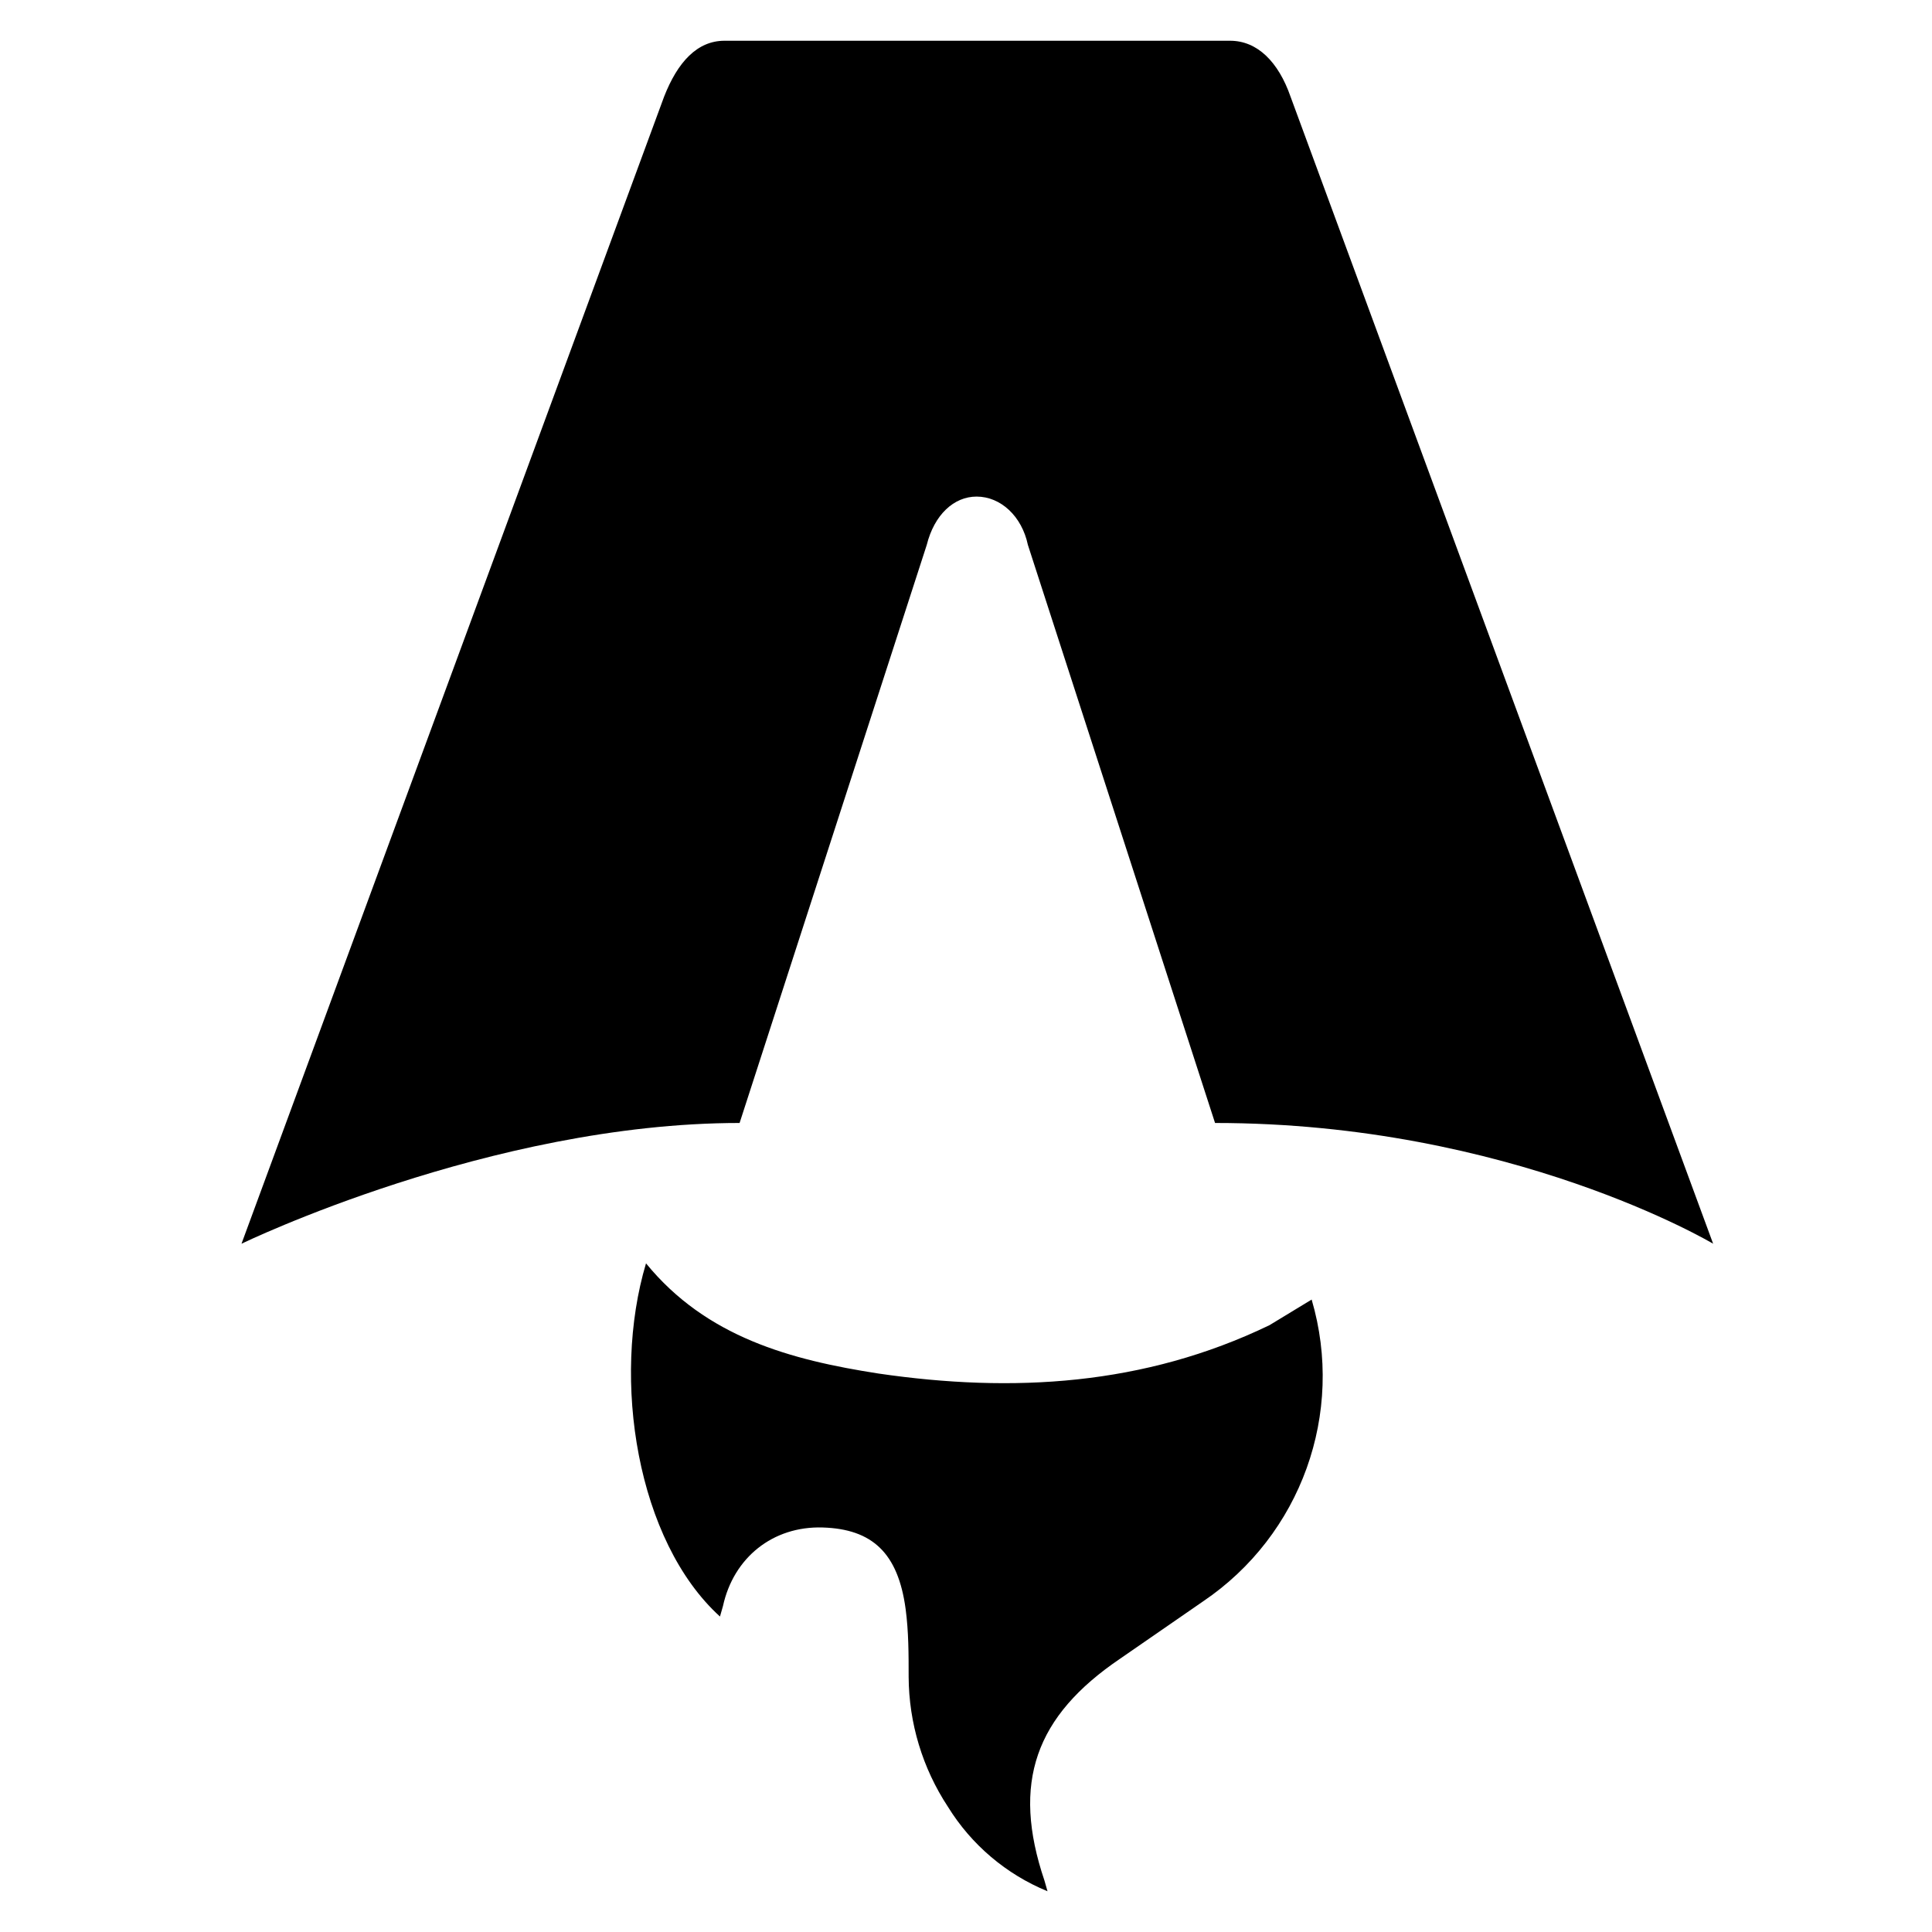
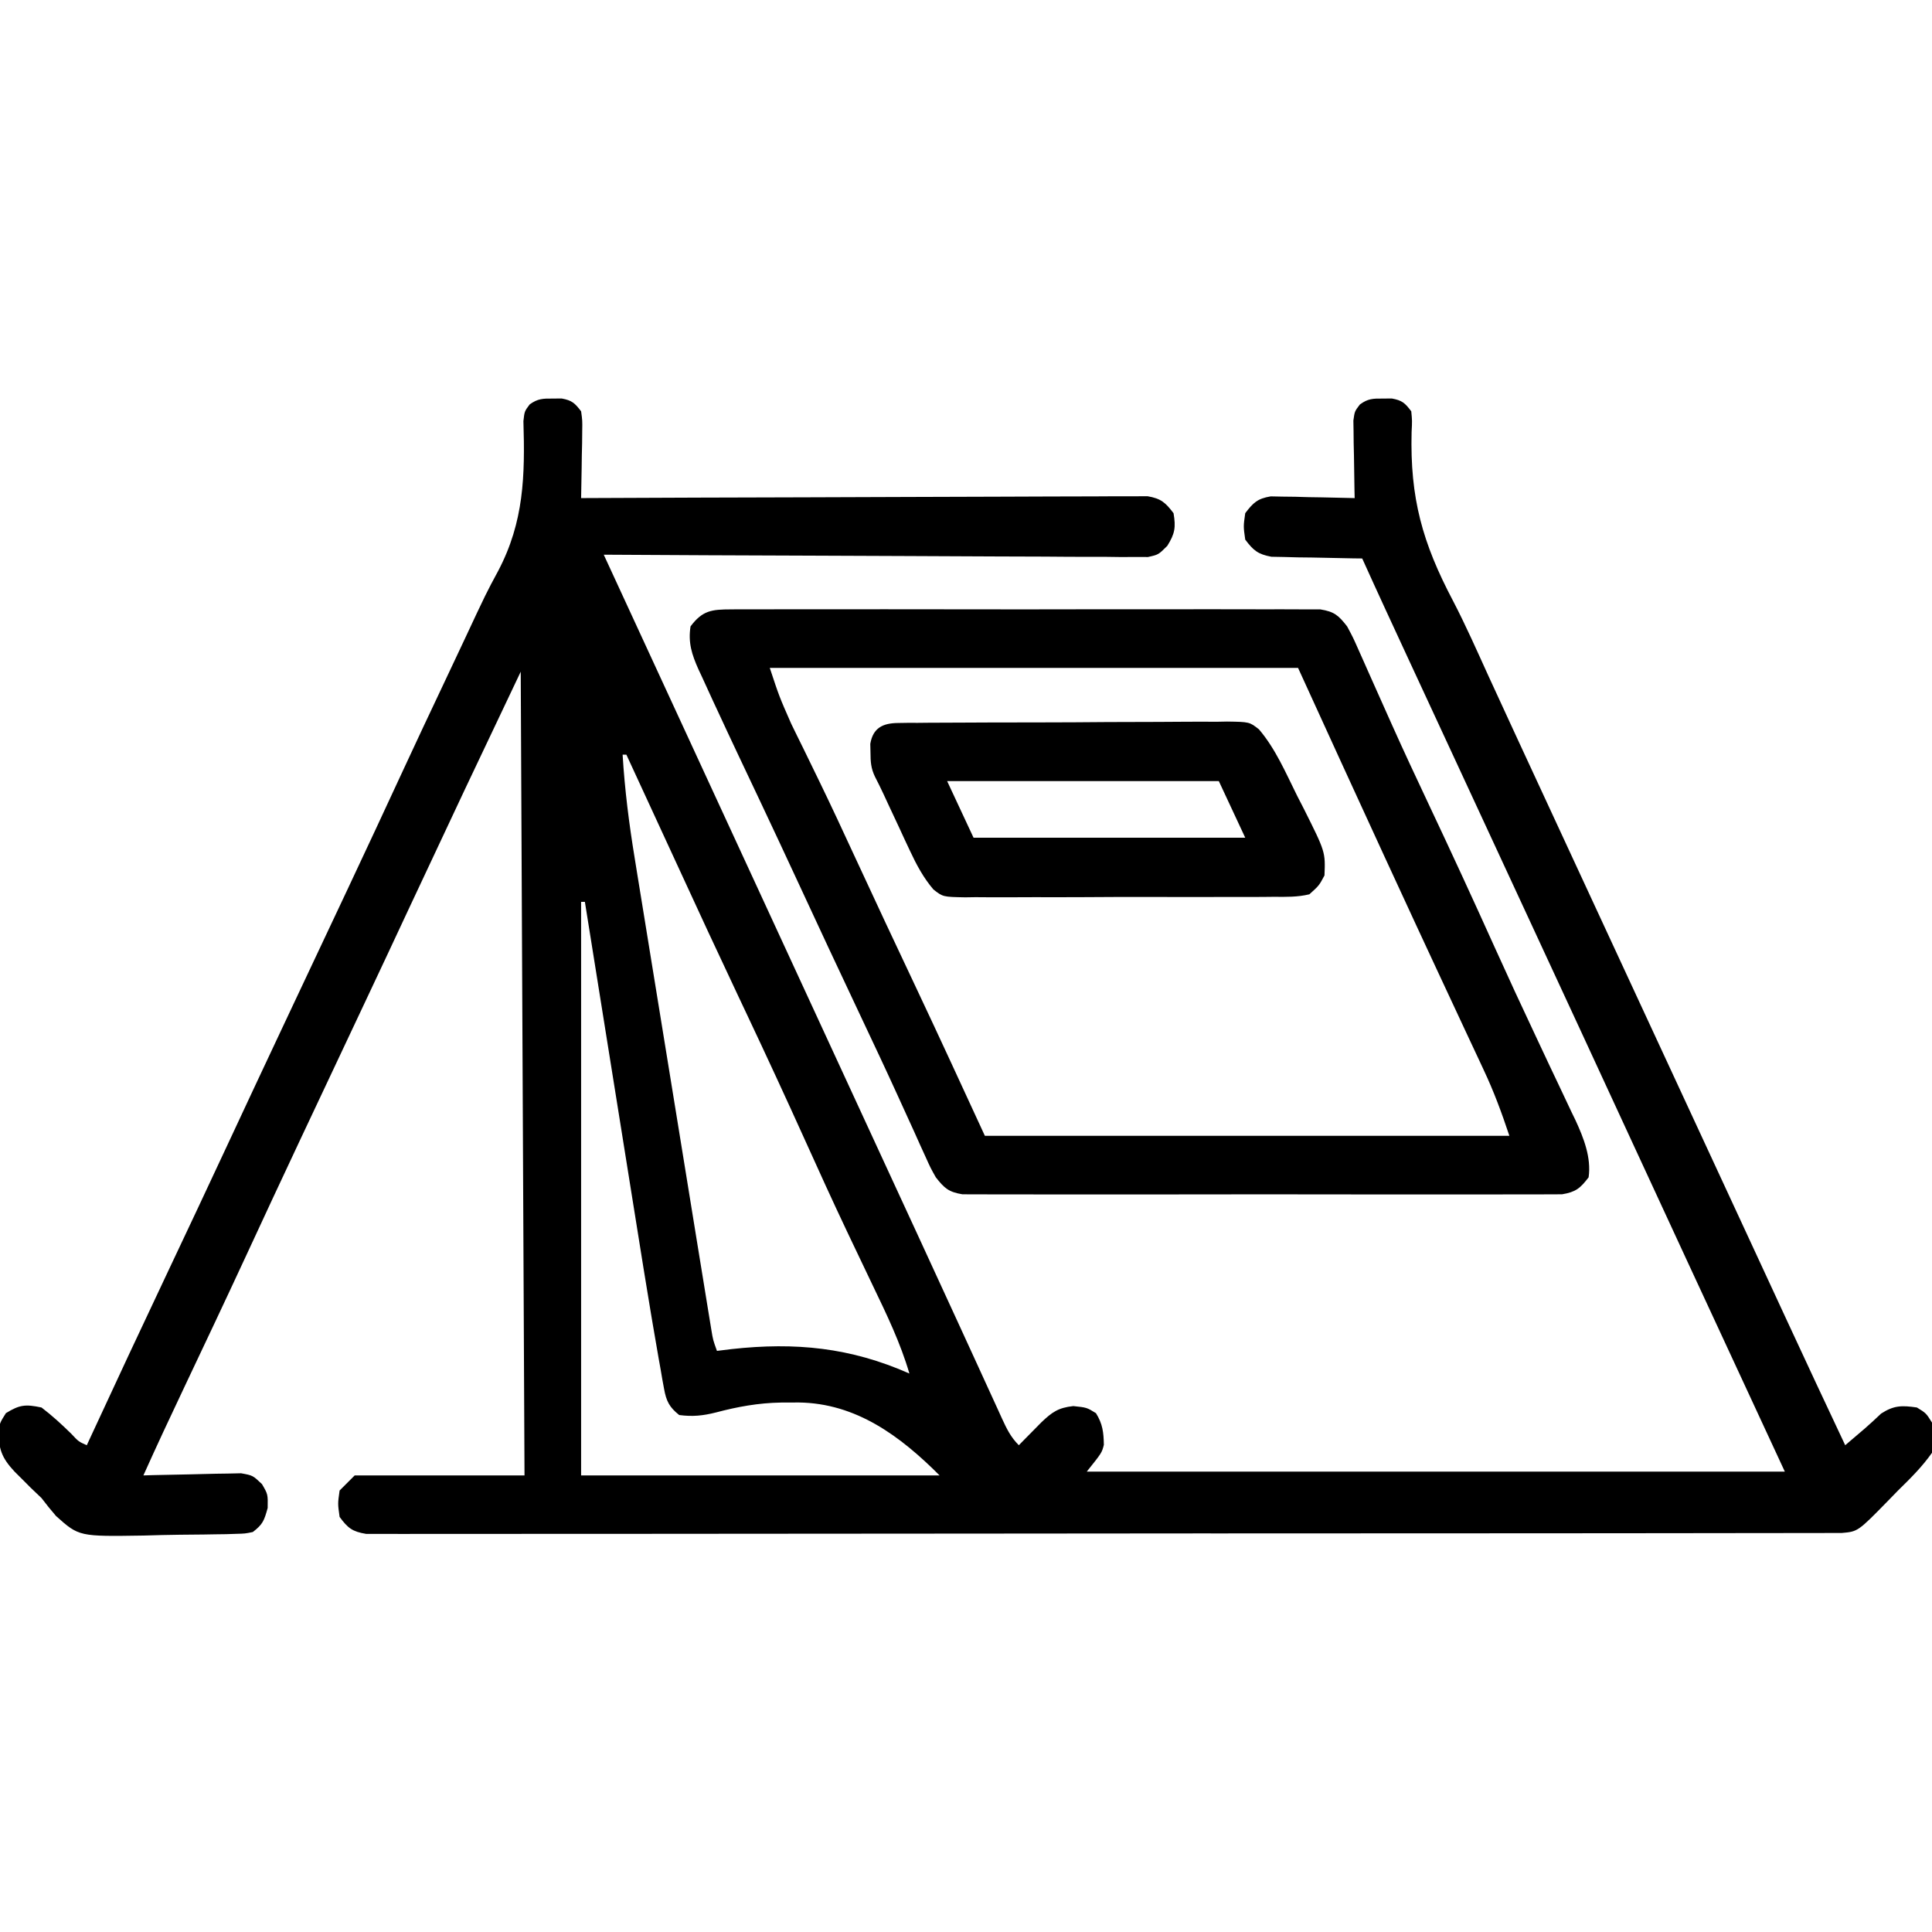
- <svg xmlns="http://www.w3.org/2000/svg" fill="none" viewBox="0 0 128 128">
-   <path fill="currentColor" d="M16 82.4s16.5-8 33-8l12.4-38.3c.5-2 1.8-3.2 3.3-3.2 1.6 0 3 1.3 3.4 3.2l12.4 38.3c19.6 0 33 8 33 8l-28-76c-.8-2.3-2.2-3.7-4-3.7H48c-1.8 0-3.1 1.4-4 3.7l-28 76Z" />
-   <path fill="currentColor" d="M47.7 107.1c-5.5-5-7.2-15.7-4.9-23.4 4 4.9 9.6 6.4 15.4 7.3 8.9 1.3 17.6.8 25.9-3.2l2.8-1.7a18 18 0 0 1-7.2 20l-5.5 3.8c-5.6 3.8-7.2 8.2-5 14.7l.2.7a14 14 0 0 1-6.6-5.6 15.8 15.8 0 0 1-2.6-8.6c0-1.5 0-3-.2-4.5-.5-3.7-2.2-5.3-5.5-5.4-3.3-.1-5.9 2-6.6 5.2l-.2.7Z" />
+ <svg xmlns="http://www.w3.org/2000/svg" version="1.1" width="512" height="512">
+   <path fill="currentColor" d="M0 0 C0.773 -0.008 1.547 -0.015 2.344 -0.023 C5.078 0.482 5.819 1.178 7.5 3.375 C7.841 5.827 7.841 5.827 7.793 8.699 C7.783 9.727 7.774 10.755 7.764 11.814 C7.739 12.886 7.713 13.958 7.688 15.062 C7.674 16.146 7.66 17.229 7.646 18.346 C7.611 21.023 7.562 23.699 7.5 26.375 C8.285 26.371 9.07 26.368 9.878 26.364 C28.965 26.276 48.052 26.209 67.139 26.168 C76.369 26.147 85.599 26.119 94.83 26.073 C102.874 26.033 110.918 26.008 118.962 25.999 C123.222 25.993 127.482 25.981 131.742 25.952 C135.751 25.925 139.759 25.917 143.768 25.923 C145.24 25.921 146.713 25.913 148.185 25.898 C150.193 25.878 152.202 25.885 154.211 25.894 C155.335 25.89 156.46 25.887 157.618 25.883 C161.168 26.489 162.344 27.54 164.5 30.375 C165.139 34.131 164.867 35.785 162.848 39.029 C160.5 41.375 160.5 41.375 157.712 41.99 C156.632 41.986 155.551 41.981 154.438 41.976 C153.196 41.983 151.954 41.99 150.674 41.997 C149.3 41.979 147.926 41.961 146.552 41.943 C145.103 41.941 143.654 41.942 142.205 41.945 C138.273 41.946 134.342 41.917 130.411 41.882 C126.302 41.851 122.192 41.848 118.083 41.842 C110.302 41.826 102.521 41.785 94.741 41.735 C85.882 41.679 77.024 41.652 68.165 41.627 C49.943 41.574 31.722 41.486 13.5 41.375 C13.998 42.454 14.496 43.534 15.01 44.646 C39.256 97.18 63.503 149.715 87.75 202.25 C88.121 203.054 88.492 203.858 88.875 204.687 C89.626 206.314 90.376 207.941 91.127 209.568 C92.989 213.602 94.851 217.635 96.715 221.669 C100.249 229.32 103.777 236.974 107.285 244.637 C108.953 248.277 110.623 251.917 112.293 255.556 C113.093 257.3 113.891 259.044 114.687 260.79 C115.787 263.201 116.893 265.611 118 268.02 C118.326 268.738 118.652 269.457 118.989 270.198 C120.274 272.983 121.313 275.188 123.5 277.375 C124.043 276.821 124.585 276.266 125.145 275.695 C125.86 274.971 126.575 274.246 127.312 273.5 C128.02 272.781 128.728 272.061 129.457 271.32 C132.324 268.59 133.949 267.435 137.938 267 C141.5 267.375 141.5 267.375 143.938 268.875 C145.71 271.71 145.978 273.954 146.031 277.277 C145.5 279.375 145.5 279.375 141.5 284.375 C202.55 284.375 263.6 284.375 326.5 284.375 C313.728 256.808 313.728 256.808 300.938 229.25 C295.9 218.404 290.884 207.547 285.875 196.688 C277.236 177.959 268.567 159.244 259.891 140.532 C257.509 135.394 255.127 130.256 252.746 125.117 C252.354 124.271 251.962 123.424 251.557 122.552 C249.981 119.149 248.404 115.746 246.827 112.343 C242.745 103.535 238.663 94.726 234.579 85.919 C232.845 82.179 231.111 78.439 229.377 74.699 C228.554 72.926 227.732 71.153 226.909 69.38 C222.74 60.393 218.576 51.405 214.5 42.375 C213.703 42.366 212.906 42.356 212.085 42.347 C208.473 42.293 204.862 42.209 201.25 42.125 C199.996 42.111 198.741 42.097 197.449 42.082 C196.244 42.05 195.039 42.018 193.797 41.984 C192.687 41.963 191.576 41.942 190.433 41.921 C186.863 41.256 185.661 40.252 183.5 37.375 C183 33.875 183 33.875 183.5 30.375 C185.613 27.59 186.762 26.497 190.249 25.921 C191.275 25.942 192.302 25.963 193.359 25.984 C194.474 25.997 195.589 26.01 196.738 26.023 C198.477 26.074 198.477 26.074 200.25 26.125 C202.012 26.152 202.012 26.152 203.809 26.18 C206.707 26.227 209.603 26.293 212.5 26.375 C212.484 25.694 212.469 25.013 212.452 24.311 C212.39 21.228 212.351 18.146 212.312 15.062 C212.275 13.455 212.275 13.455 212.236 11.814 C212.227 10.786 212.217 9.758 212.207 8.699 C212.191 7.751 212.176 6.803 212.159 5.827 C212.5 3.375 212.5 3.375 213.884 1.567 C216.01 -0.001 217.377 -0.026 220 0 C220.773 -0.008 221.547 -0.015 222.344 -0.023 C225.083 0.483 225.831 1.16 227.5 3.375 C227.742 5.873 227.742 5.873 227.59 8.879 C227.154 26.424 230.456 38.214 238.569 53.607 C241.944 60.1 244.898 66.801 247.93 73.458 C249.849 77.659 251.788 81.851 253.727 86.043 C254.521 87.764 255.316 89.484 256.11 91.205 C262.43 104.882 268.771 118.549 275.109 132.218 C278.678 139.916 282.246 147.615 285.814 155.315 C287.792 159.585 289.771 163.855 291.75 168.125 C292.542 169.833 293.333 171.542 294.125 173.25 C294.517 174.096 294.909 174.941 295.312 175.812 C296.5 178.375 297.688 180.938 298.875 183.5 C299.267 184.346 299.659 185.191 300.062 186.062 C300.855 187.772 301.647 189.481 302.439 191.191 C304.41 195.443 306.38 199.695 308.351 203.947 C312.016 211.856 315.681 219.766 319.344 227.676 C321.048 231.358 322.753 235.039 324.458 238.721 C325.261 240.453 326.063 242.185 326.864 243.918 C332.035 255.09 337.245 266.243 342.5 277.375 C343.615 276.425 344.73 275.475 345.844 274.523 C346.464 273.994 347.085 273.465 347.725 272.919 C349.183 271.651 350.598 270.332 352 269 C355.401 266.79 357.523 266.796 361.5 267.375 C363.938 268.875 363.938 268.875 365.5 271.375 C366.275 274.833 366.51 276.113 365.5 279.375 C362.884 283.101 359.747 286.197 356.5 289.375 C355.676 290.222 354.853 291.069 354.004 291.941 C345.877 300.255 345.877 300.255 341.586 300.628 C339.782 300.63 339.782 300.63 337.942 300.632 C336.933 300.638 336.933 300.638 335.904 300.643 C333.634 300.652 331.364 300.647 329.094 300.642 C327.457 300.646 325.82 300.651 324.183 300.656 C319.671 300.668 315.159 300.668 310.647 300.666 C305.786 300.665 300.925 300.676 296.064 300.686 C286.536 300.703 277.008 300.708 267.48 300.709 C259.738 300.71 251.996 300.714 244.255 300.721 C222.324 300.738 200.393 300.747 178.462 300.746 C177.279 300.746 176.096 300.746 174.877 300.746 C173.692 300.746 172.508 300.745 171.287 300.745 C152.081 300.745 132.875 300.764 113.669 300.792 C93.966 300.821 74.263 300.834 54.56 300.833 C43.492 300.832 32.423 300.838 21.354 300.859 C11.931 300.877 2.509 300.882 -6.914 300.868 C-11.725 300.861 -16.535 300.861 -21.346 300.879 C-25.745 300.894 -30.145 300.892 -34.545 300.874 C-36.14 300.871 -37.736 300.875 -39.331 300.886 C-41.493 300.9 -43.654 300.89 -45.816 300.873 C-47.019 300.873 -48.222 300.874 -49.461 300.874 C-53.129 300.272 -54.315 299.338 -56.5 296.375 C-57 292.875 -57 292.875 -56.5 289.375 C-55.18 288.055 -53.86 286.735 -52.5 285.375 C-37.65 285.375 -22.8 285.375 -7.5 285.375 C-7.83 215.085 -8.16 144.795 -8.5 72.375 C-23.358 103.639 -23.358 103.639 -38.051 134.977 C-41.803 143.037 -45.587 151.082 -49.375 159.125 C-49.708 159.832 -50.041 160.539 -50.384 161.267 C-53.44 167.759 -56.498 174.249 -59.557 180.739 C-61.601 185.076 -63.645 189.413 -65.688 193.75 C-66.19 194.817 -66.19 194.817 -66.703 195.905 C-71.666 206.447 -76.586 217.007 -81.479 227.581 C-86.816 239.095 -92.243 250.565 -97.677 262.033 C-101.349 269.785 -104.988 277.548 -108.5 285.375 C-107.642 285.349 -106.785 285.323 -105.901 285.296 C-102.711 285.21 -99.521 285.148 -96.33 285.1 C-94.95 285.075 -93.571 285.041 -92.192 284.998 C-90.207 284.937 -88.22 284.911 -86.234 284.887 C-84.443 284.847 -84.443 284.847 -82.616 284.807 C-79.5 285.375 -79.5 285.375 -77.075 287.679 C-75.5 290.375 -75.5 290.375 -75.562 294 C-76.497 297.364 -76.838 298.329 -79.5 300.375 C-81.54 300.796 -81.54 300.796 -83.905 300.858 C-84.793 300.887 -85.681 300.916 -86.597 300.946 C-87.556 300.958 -88.515 300.971 -89.504 300.984 C-90.993 301.01 -90.993 301.01 -92.513 301.036 C-94.619 301.065 -96.725 301.084 -98.83 301.096 C-102.028 301.125 -105.22 301.218 -108.416 301.312 C-125.566 301.58 -125.566 301.58 -131.652 296.133 C-132.983 294.587 -134.274 293.005 -135.5 291.375 C-136.923 290.018 -136.923 290.018 -138.375 288.633 C-139.076 287.929 -139.778 287.225 -140.5 286.5 C-141.222 285.781 -141.944 285.061 -142.688 284.32 C-146.049 280.713 -146.964 278.276 -146.809 273.316 C-146.5 271.375 -146.5 271.375 -144.938 268.875 C-141.283 266.626 -139.757 266.482 -135.5 267.375 C-132.681 269.522 -130.169 271.831 -127.637 274.309 C-125.675 276.413 -125.675 276.413 -123.5 277.375 C-123.195 276.715 -122.89 276.056 -122.576 275.376 C-115.801 260.721 -108.967 246.095 -102.062 231.5 C-96.826 220.43 -91.608 209.351 -86.438 198.25 C-81.522 187.698 -76.584 177.157 -71.625 166.625 C-71.292 165.918 -70.96 165.212 -70.617 164.484 C-67.56 157.992 -64.502 151.501 -61.443 145.011 C-59.399 140.674 -57.355 136.337 -55.312 132 C-54.81 130.933 -54.81 130.933 -54.297 129.845 C-49.331 119.297 -44.408 108.73 -39.512 98.149 C-36.08 90.744 -32.611 83.358 -29.115 75.983 C-27.251 72.051 -25.393 68.117 -23.551 64.174 C-17.641 51.539 -17.641 51.539 -14.453 45.625 C-7.642 32.656 -7.351 20.497 -7.79 5.969 C-7.5 3.375 -7.5 3.375 -6.123 1.543 C-3.991 0.008 -2.609 -0.026 0 0 Z M17.5 92.375 C18.5 94.375 18.5 94.375 18.5 94.375 Z M18.5 94.375 C19.059 103.635 20.204 112.688 21.709 121.838 C21.935 123.234 22.16 124.63 22.384 126.027 C22.989 129.775 23.6 133.522 24.213 137.268 C24.855 141.203 25.492 145.139 26.129 149.075 C27.198 155.671 28.271 162.266 29.347 168.86 C30.591 176.483 31.829 184.107 33.064 191.731 C34.382 199.867 35.703 208.002 37.026 216.136 C37.406 218.477 37.786 220.817 38.165 223.157 C38.76 226.827 39.358 230.496 39.958 234.164 C40.283 236.154 40.605 238.144 40.927 240.135 C41.121 241.315 41.314 242.495 41.513 243.711 C41.681 244.738 41.848 245.766 42.021 246.825 C42.461 249.483 42.461 249.483 43.5 252.375 C44.786 252.216 46.073 252.058 47.398 251.895 C64.298 250.036 78.889 251.47 94.5 258.375 C92.124 250.258 88.52 242.798 84.867 235.2 C82.937 231.183 81.025 227.158 79.113 223.133 C78.528 221.902 78.528 221.902 77.932 220.647 C74.174 212.723 70.543 204.744 66.938 196.75 C61.827 185.432 56.616 174.166 51.312 162.938 C50.807 161.867 50.807 161.867 50.291 160.776 C49.957 160.068 49.623 159.36 49.278 158.63 C43.78 146.988 38.365 135.309 32.988 123.61 C30.248 117.654 27.498 111.702 24.75 105.75 C23.734 103.549 22.719 101.349 21.703 99.148 C21.277 98.225 20.85 97.301 20.411 96.349 C19.96 95.372 19.96 95.372 19.5 94.375 C19.17 94.375 18.84 94.375 18.5 94.375 Z M7.5 133.375 C7.5 183.535 7.5 233.695 7.5 285.375 C38.85 285.375 70.2 285.375 102.5 285.375 C92.109 274.984 80.427 266.238 65.144 266.047 C64.395 266.052 63.646 266.057 62.875 266.062 C62.09 266.064 61.304 266.065 60.495 266.066 C54.493 266.164 49.024 267.157 43.215 268.695 C39.737 269.566 37.053 269.838 33.5 269.375 C30.884 267.309 30.064 265.666 29.484 262.422 C29.336 261.622 29.187 260.821 29.034 259.997 C28.885 259.123 28.737 258.248 28.583 257.347 C28.416 256.42 28.249 255.494 28.078 254.539 C27.535 251.487 27.014 248.432 26.5 245.375 C26.328 244.355 26.156 243.335 25.978 242.283 C24.67 234.47 23.418 226.648 22.172 218.824 C21.774 216.343 21.376 213.862 20.978 211.381 C19.943 204.926 18.912 198.47 17.881 192.014 C16.824 185.396 15.763 178.779 14.703 172.162 C12.632 159.234 10.565 146.305 8.5 133.375 C8.17 133.375 7.84 133.375 7.5 133.375 Z " transform="translate(146.5,105.625)" />
+   <path fill="currentColor" d="M0 0 C0.678 -0.006 1.357 -0.012 2.056 -0.019 C4.329 -0.035 6.6 -0.022 8.873 -0.01 C10.502 -0.015 12.132 -0.022 13.761 -0.031 C18.187 -0.049 22.612 -0.042 27.038 -0.029 C31.667 -0.019 36.297 -0.029 40.926 -0.035 C48.7 -0.042 56.474 -0.033 64.249 -0.014 C73.24 0.008 82.23 0.001 91.221 -0.021 C98.938 -0.039 106.654 -0.042 114.371 -0.031 C118.981 -0.025 123.591 -0.024 128.201 -0.037 C132.535 -0.049 136.868 -0.041 141.202 -0.018 C142.794 -0.012 144.385 -0.014 145.977 -0.023 C148.148 -0.034 150.317 -0.02 152.488 0 C154.311 0.002 154.311 0.002 156.17 0.005 C159.864 0.609 160.975 1.594 163.244 4.508 C164.837 7.484 164.837 7.484 166.388 10.992 C166.675 11.632 166.961 12.271 167.256 12.93 C167.874 14.312 168.487 15.695 169.097 17.081 C170.749 20.83 172.431 24.566 174.107 28.305 C174.451 29.074 174.795 29.844 175.15 30.636 C178.289 37.645 181.537 44.6 184.817 51.544 C190.784 64.181 196.633 76.868 202.377 89.608 C205.903 97.418 209.496 105.192 213.154 112.942 C214.401 115.596 215.647 118.251 216.893 120.907 C217.702 122.623 218.516 124.338 219.334 126.05 C220.48 128.447 221.609 130.852 222.736 133.258 C223.077 133.96 223.418 134.662 223.769 135.385 C225.931 140.055 227.988 145.294 227.244 150.508 C225.028 153.416 223.837 154.41 220.186 155.011 C218.978 155.013 217.77 155.014 216.526 155.016 C215.851 155.022 215.177 155.028 214.482 155.035 C212.223 155.051 209.966 155.038 207.707 155.026 C206.087 155.031 204.467 155.038 202.848 155.047 C198.449 155.065 194.051 155.058 189.652 155.045 C185.05 155.035 180.449 155.044 175.848 155.051 C168.121 155.058 160.394 155.048 152.666 155.029 C143.73 155.008 134.794 155.015 125.857 155.037 C118.187 155.055 110.518 155.057 102.848 155.047 C98.266 155.041 93.684 155.04 89.102 155.053 C84.794 155.065 80.487 155.057 76.179 155.034 C74.598 155.028 73.016 155.03 71.434 155.039 C69.276 155.05 67.12 155.036 64.962 155.016 C63.754 155.014 62.546 155.013 61.302 155.011 C57.63 154.407 56.51 153.394 54.244 150.508 C52.85 148.023 52.85 148.023 51.572 145.188 C50.835 143.575 50.835 143.575 50.084 141.93 C49.559 140.759 49.034 139.589 48.494 138.383 C47.635 136.496 46.774 134.61 45.912 132.725 C45.304 131.394 44.697 130.063 44.091 128.731 C40.879 121.679 37.573 114.671 34.263 107.664 C28.523 95.516 22.833 83.345 17.191 71.151 C14.193 64.681 11.172 58.222 8.127 51.774 C7.773 51.025 7.42 50.276 7.055 49.504 C5.336 45.861 3.613 42.218 1.886 38.578 C-0.014 34.564 -1.89 30.538 -3.756 26.508 C-4.09 25.793 -4.424 25.079 -4.767 24.343 C-5.768 22.19 -6.753 20.03 -7.733 17.867 C-8.037 17.217 -8.342 16.567 -8.655 15.897 C-10.416 11.957 -11.433 8.812 -10.756 4.508 C-7.586 0.276 -5.153 0.006 0 0 Z M10.244 15.508 C12.764 23.126 12.764 23.126 15.924 30.309 C16.433 31.353 16.943 32.397 17.468 33.473 C18.013 34.578 18.558 35.682 19.119 36.82 C20.299 39.242 21.478 41.663 22.654 44.086 C22.954 44.703 23.254 45.321 23.564 45.957 C26.638 52.292 29.604 58.677 32.556 65.07 C38.035 76.926 43.58 88.749 49.161 100.557 C55.27 113.505 61.243 126.507 67.244 139.508 C113.114 139.508 158.984 139.508 206.244 139.508 C204.213 133.414 202.145 127.788 199.427 122.031 C199.059 121.24 198.691 120.449 198.311 119.635 C197.106 117.049 195.893 114.466 194.681 111.883 C193.828 110.055 192.976 108.227 192.124 106.398 C190.365 102.625 188.604 98.852 186.843 95.08 C183.252 87.388 179.692 79.683 176.137 71.975 C175.121 69.774 174.105 67.573 173.087 65.373 C165.424 48.773 157.845 32.136 150.244 15.508 C104.044 15.508 57.844 15.508 10.244 15.508 Z " transform="translate(193.7561,161.4921)" />
+   <path fill="currentColor" d="M0 0 C0.821 -0.013 1.643 -0.026 2.489 -0.039 C3.836 -0.037 3.836 -0.037 5.21 -0.035 C6.158 -0.045 7.106 -0.055 8.083 -0.065 C11.225 -0.094 14.366 -0.1 17.507 -0.103 C19.688 -0.112 21.869 -0.122 24.05 -0.133 C28.625 -0.151 33.199 -0.157 37.774 -0.155 C43.638 -0.154 49.501 -0.195 55.364 -0.247 C59.87 -0.28 64.375 -0.287 68.881 -0.285 C71.043 -0.288 73.205 -0.302 75.366 -0.325 C78.39 -0.354 81.412 -0.346 84.436 -0.328 C85.33 -0.344 86.224 -0.361 87.144 -0.379 C93.072 -0.289 93.072 -0.289 95.588 1.682 C99.979 6.824 102.715 13.268 105.702 19.276 C106.292 20.422 106.881 21.568 107.488 22.749 C113.203 34.167 113.203 34.167 112.952 40.401 C111.529 43.078 111.529 43.078 108.952 45.401 C105.836 46.156 102.776 46.095 99.582 46.064 C98.633 46.074 97.685 46.085 96.708 46.095 C93.571 46.123 90.436 46.113 87.3 46.1 C85.121 46.106 82.941 46.114 80.762 46.122 C76.193 46.134 71.624 46.127 67.055 46.108 C61.199 46.085 55.345 46.112 49.489 46.153 C44.987 46.179 40.486 46.176 35.985 46.165 C33.826 46.164 31.667 46.171 29.508 46.188 C26.489 46.208 23.472 46.19 20.453 46.162 C19.114 46.182 19.114 46.182 17.749 46.203 C11.832 46.092 11.832 46.092 9.311 44.111 C6.688 41.041 4.824 37.568 3.128 33.925 C2.421 32.424 2.421 32.424 1.7 30.893 C1.227 29.865 0.753 28.836 0.265 27.776 C-0.697 25.721 -1.66 23.667 -2.622 21.612 C-3.04 20.708 -3.459 19.803 -3.89 18.871 C-4.624 17.305 -5.384 15.752 -6.18 14.216 C-7.243 11.991 -7.348 10.296 -7.36 7.839 C-7.377 7.074 -7.394 6.31 -7.411 5.522 C-6.682 1.264 -4.059 0.029 0 0 Z M12.952 15.401 C15.262 20.351 17.572 25.301 19.952 30.401 C43.712 30.401 67.472 30.401 91.952 30.401 C89.642 25.451 87.332 20.501 84.952 15.401 C61.192 15.401 37.432 15.401 12.952 15.401 Z " transform="translate(238.0476,191.5989)" />
</svg>
